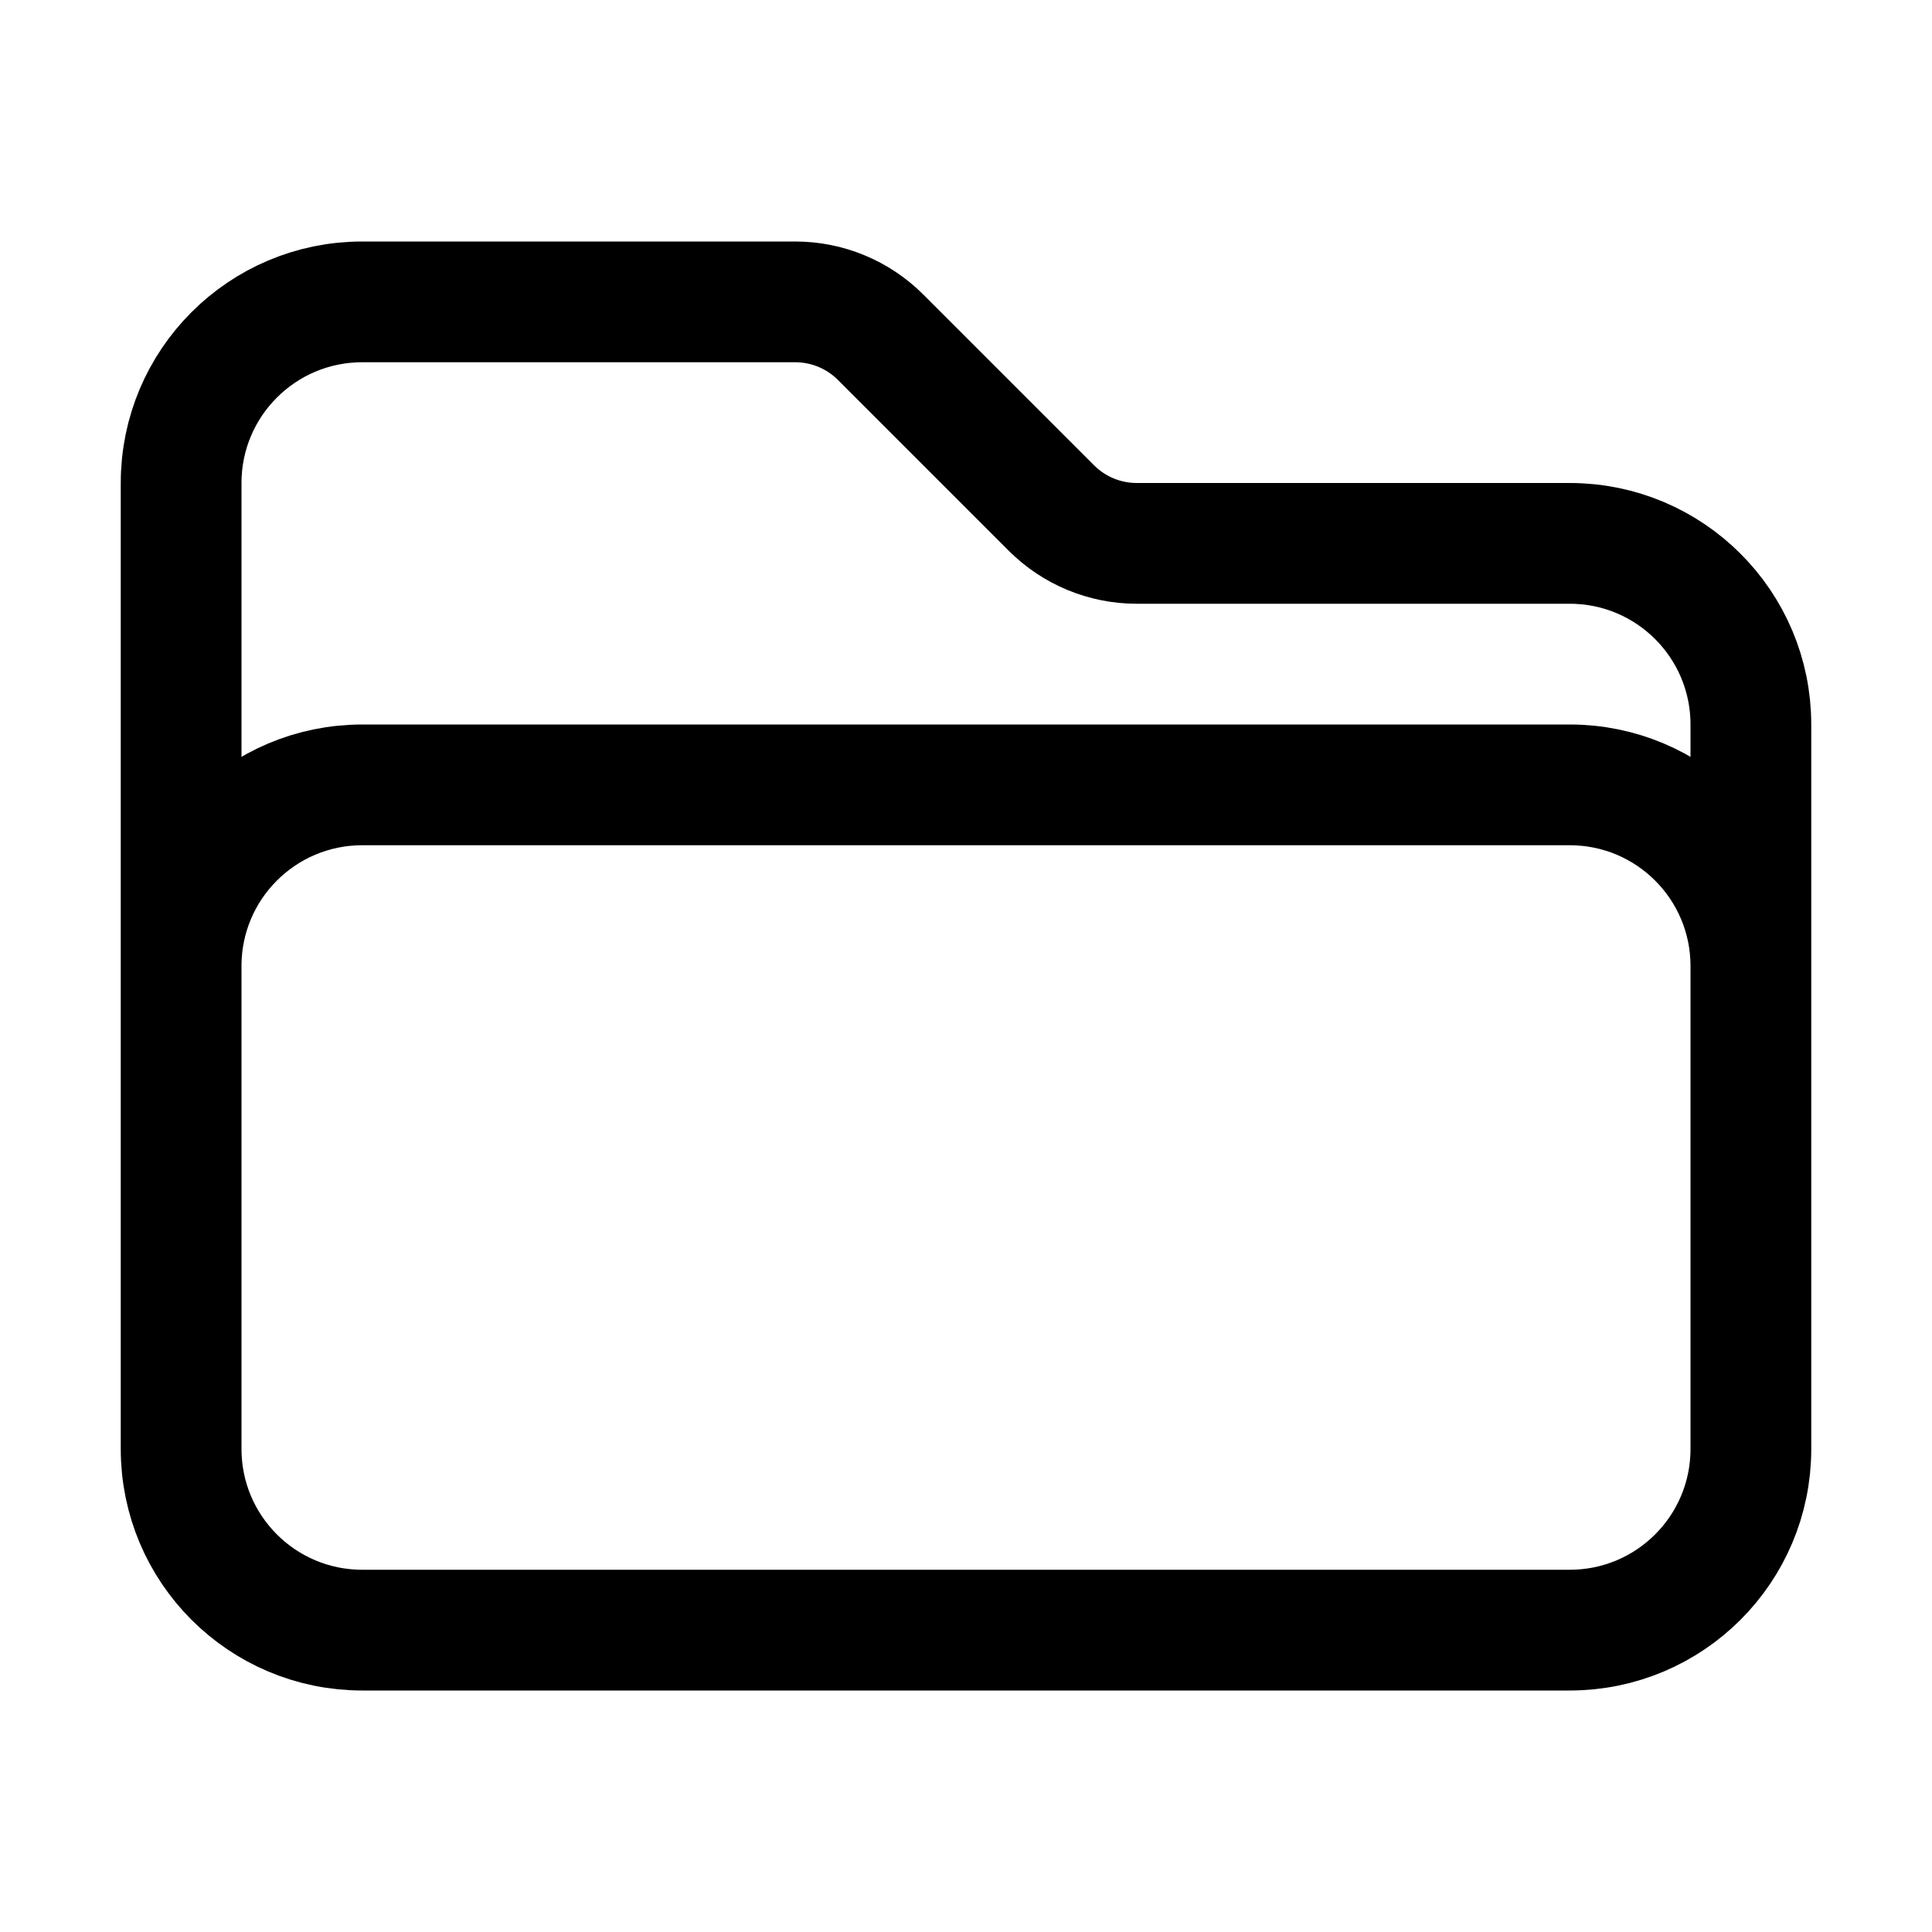
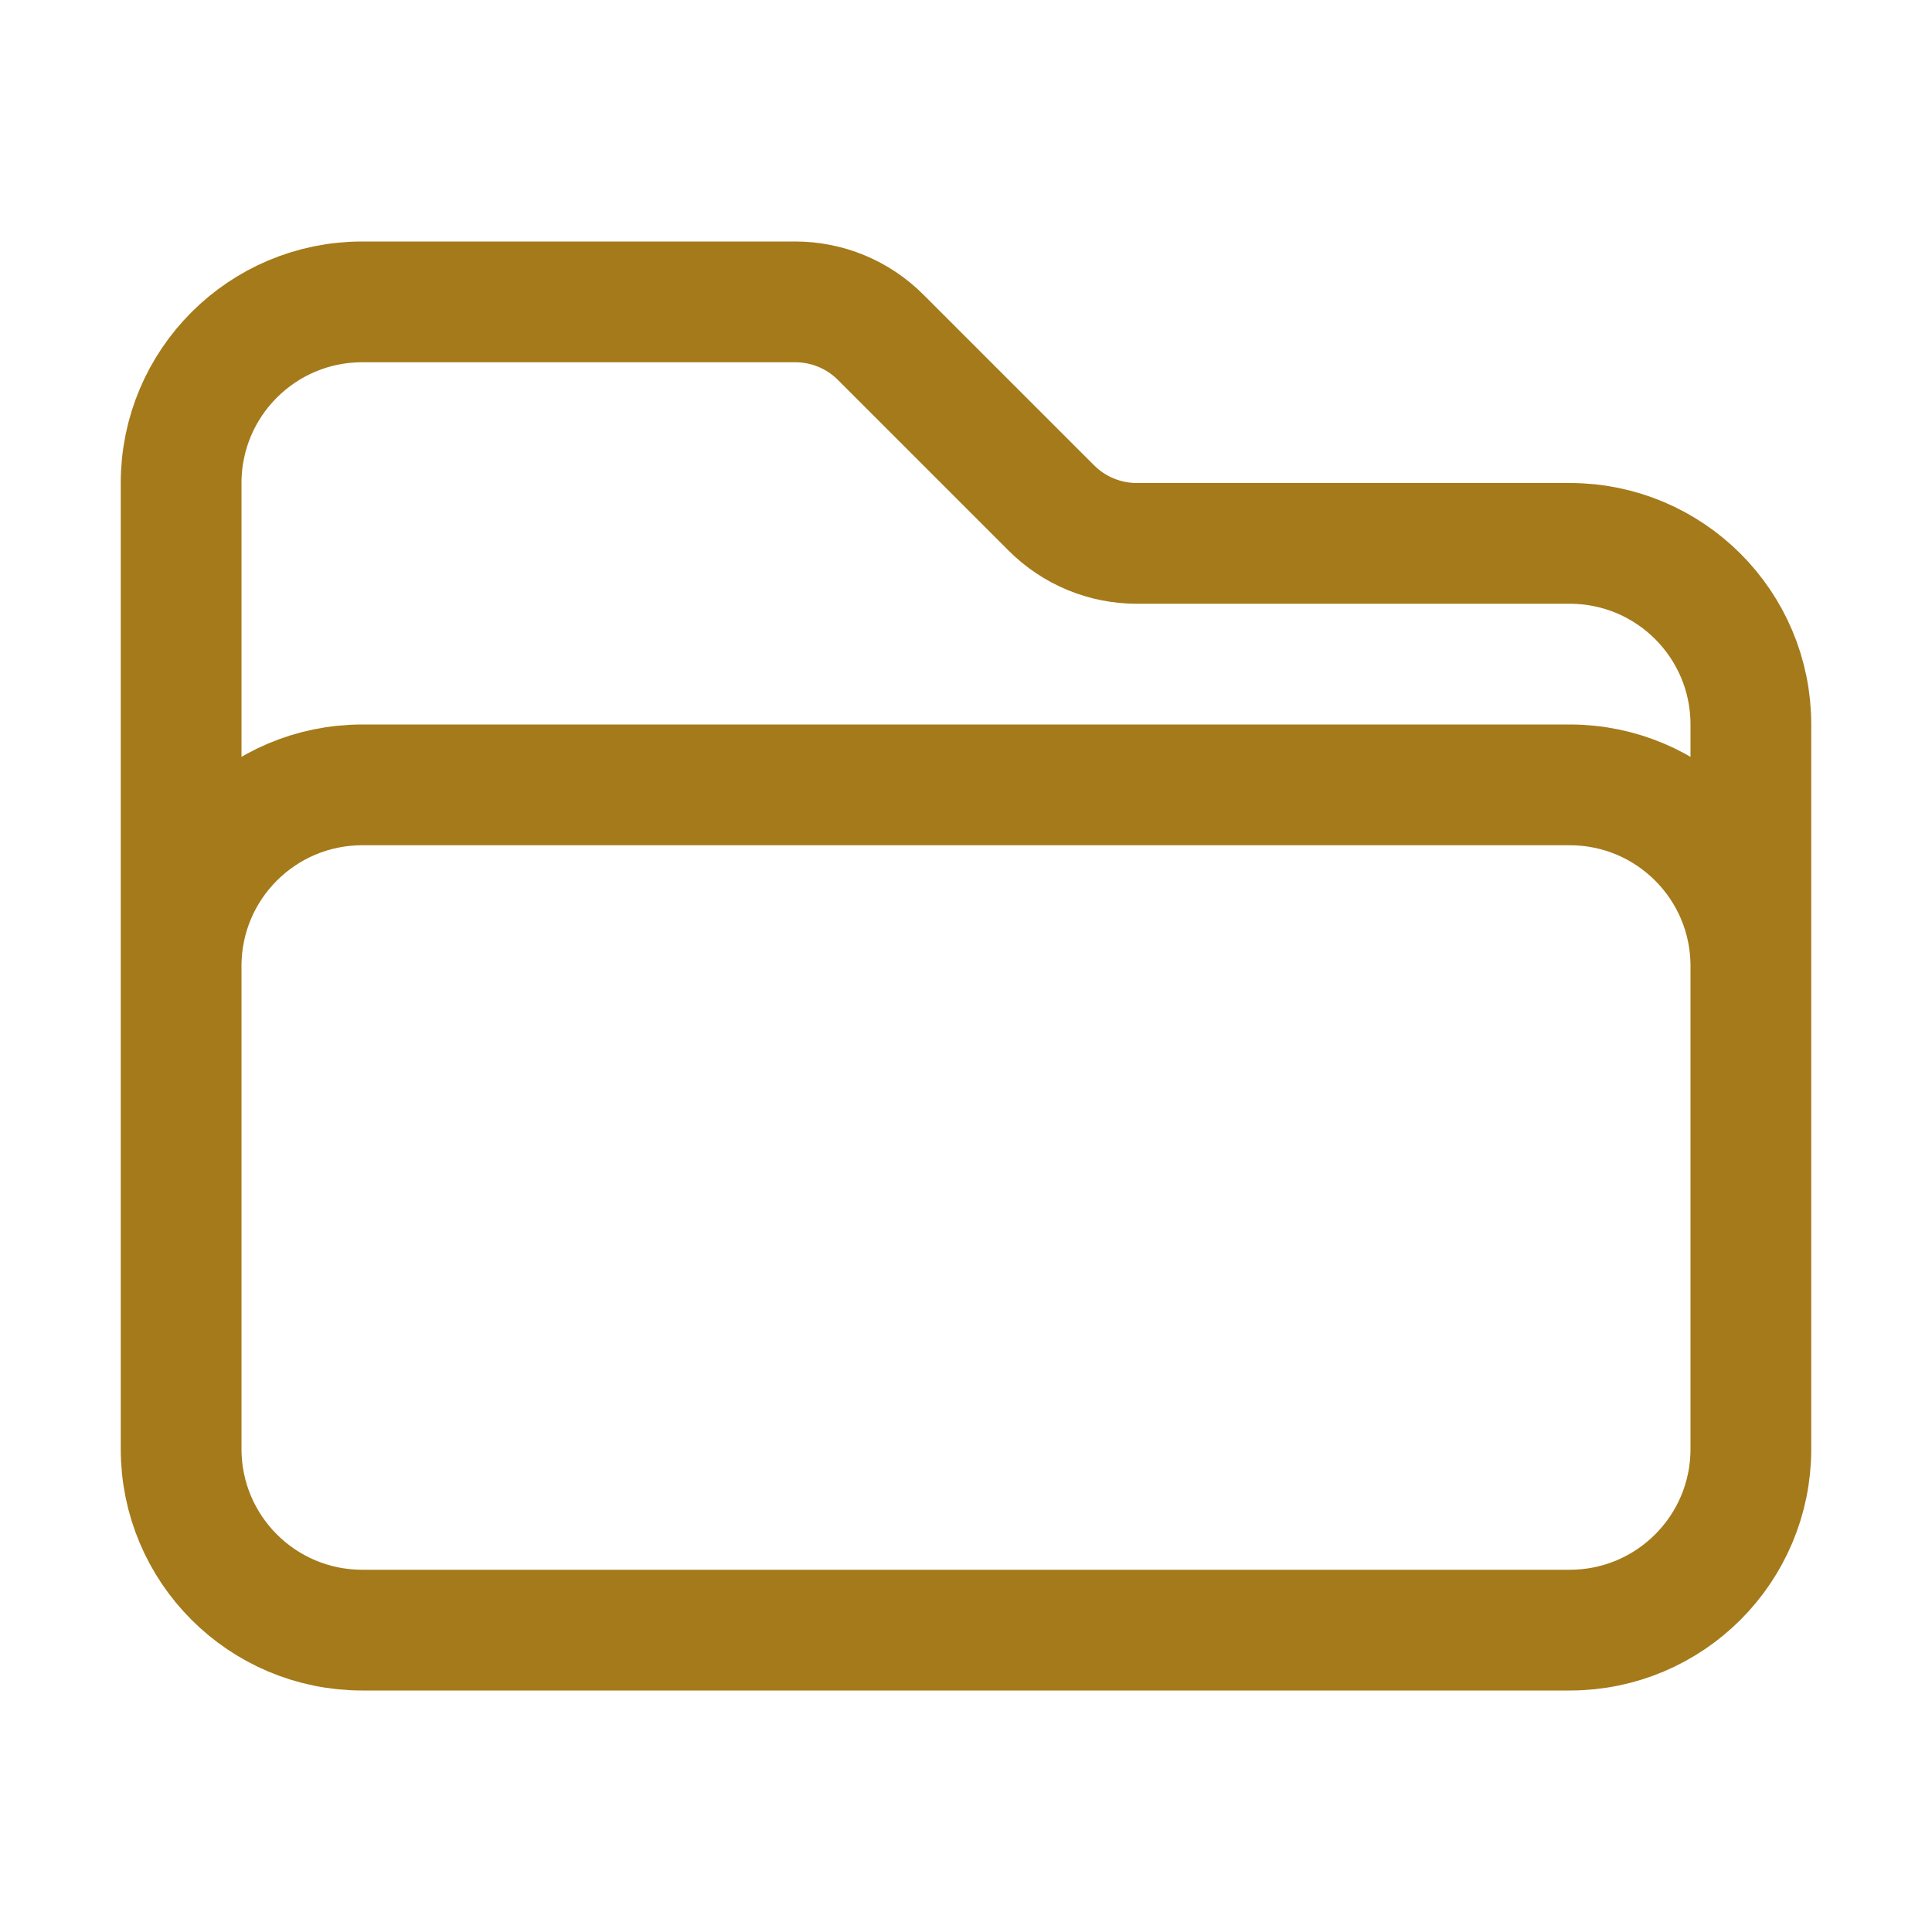
<svg xmlns="http://www.w3.org/2000/svg" width="24" height="24" viewBox="0 0 24 24" fill="none">
-   <path d="M2.25 12.75V12C2.25 10.757 3.257 9.75 4.5 9.75H19.5C20.743 9.75 21.75 10.757 21.75 12V12.75M13.061 6.311L10.939 4.189C10.658 3.908 10.277 3.75 9.879 3.75H4.5C3.257 3.75 2.25 4.757 2.25 6V18C2.25 19.243 3.257 20.25 4.5 20.25H19.5C20.743 20.25 21.75 19.243 21.75 18V9C21.75 7.757 20.743 6.75 19.5 6.75H14.121C13.723 6.75 13.342 6.592 13.061 6.311Z" stroke="currentColor" stroke-width="1.5" stroke-linecap="round" stroke-linejoin="round" />
+   <path d="M2.25 12.75V12C2.25 10.757 3.257 9.75 4.5 9.75H19.5C20.743 9.75 21.75 10.757 21.75 12V12.75M13.061 6.311L10.939 4.189C10.658 3.908 10.277 3.75 9.879 3.75H4.5C3.257 3.75 2.25 4.757 2.25 6V18C2.25 19.243 3.257 20.25 4.5 20.25H19.5C20.743 20.25 21.75 19.243 21.75 18V9C21.75 7.757 20.743 6.75 19.5 6.75H14.121C13.723 6.75 13.342 6.592 13.061 6.311Z" stroke="#a57a1a" stroke-width="1.5" stroke-linecap="round" stroke-linejoin="round" />
</svg>
